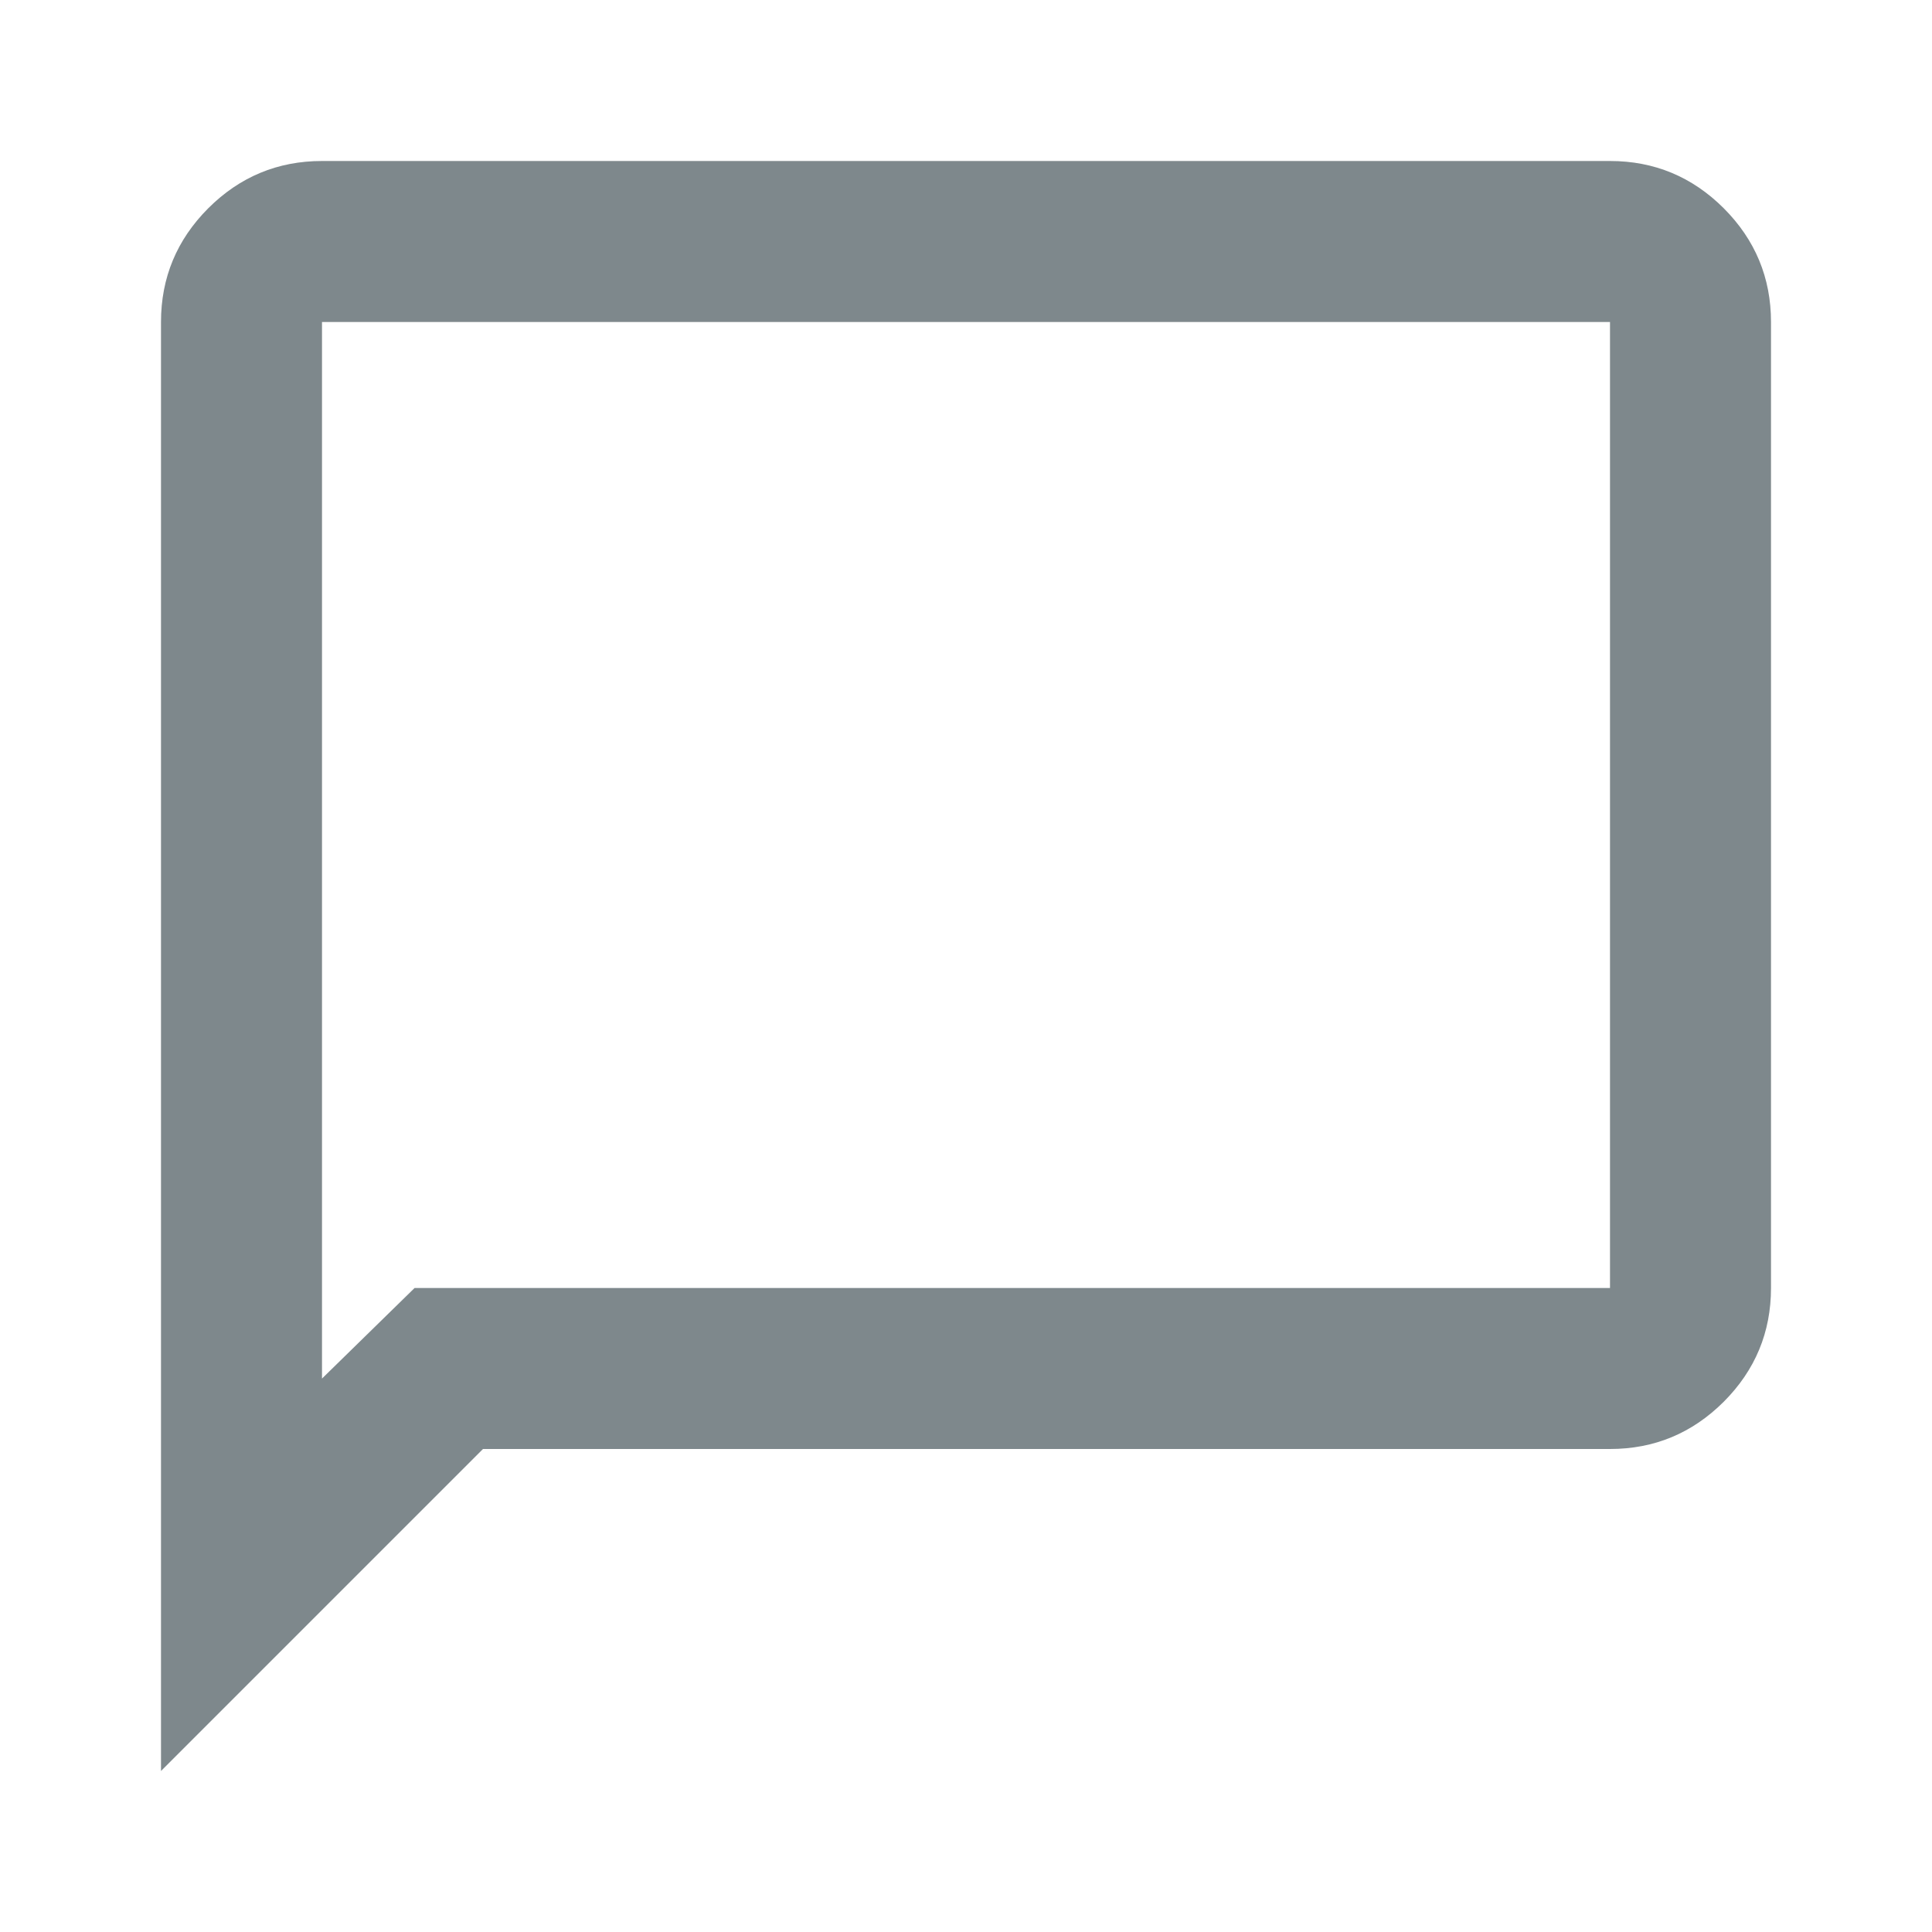
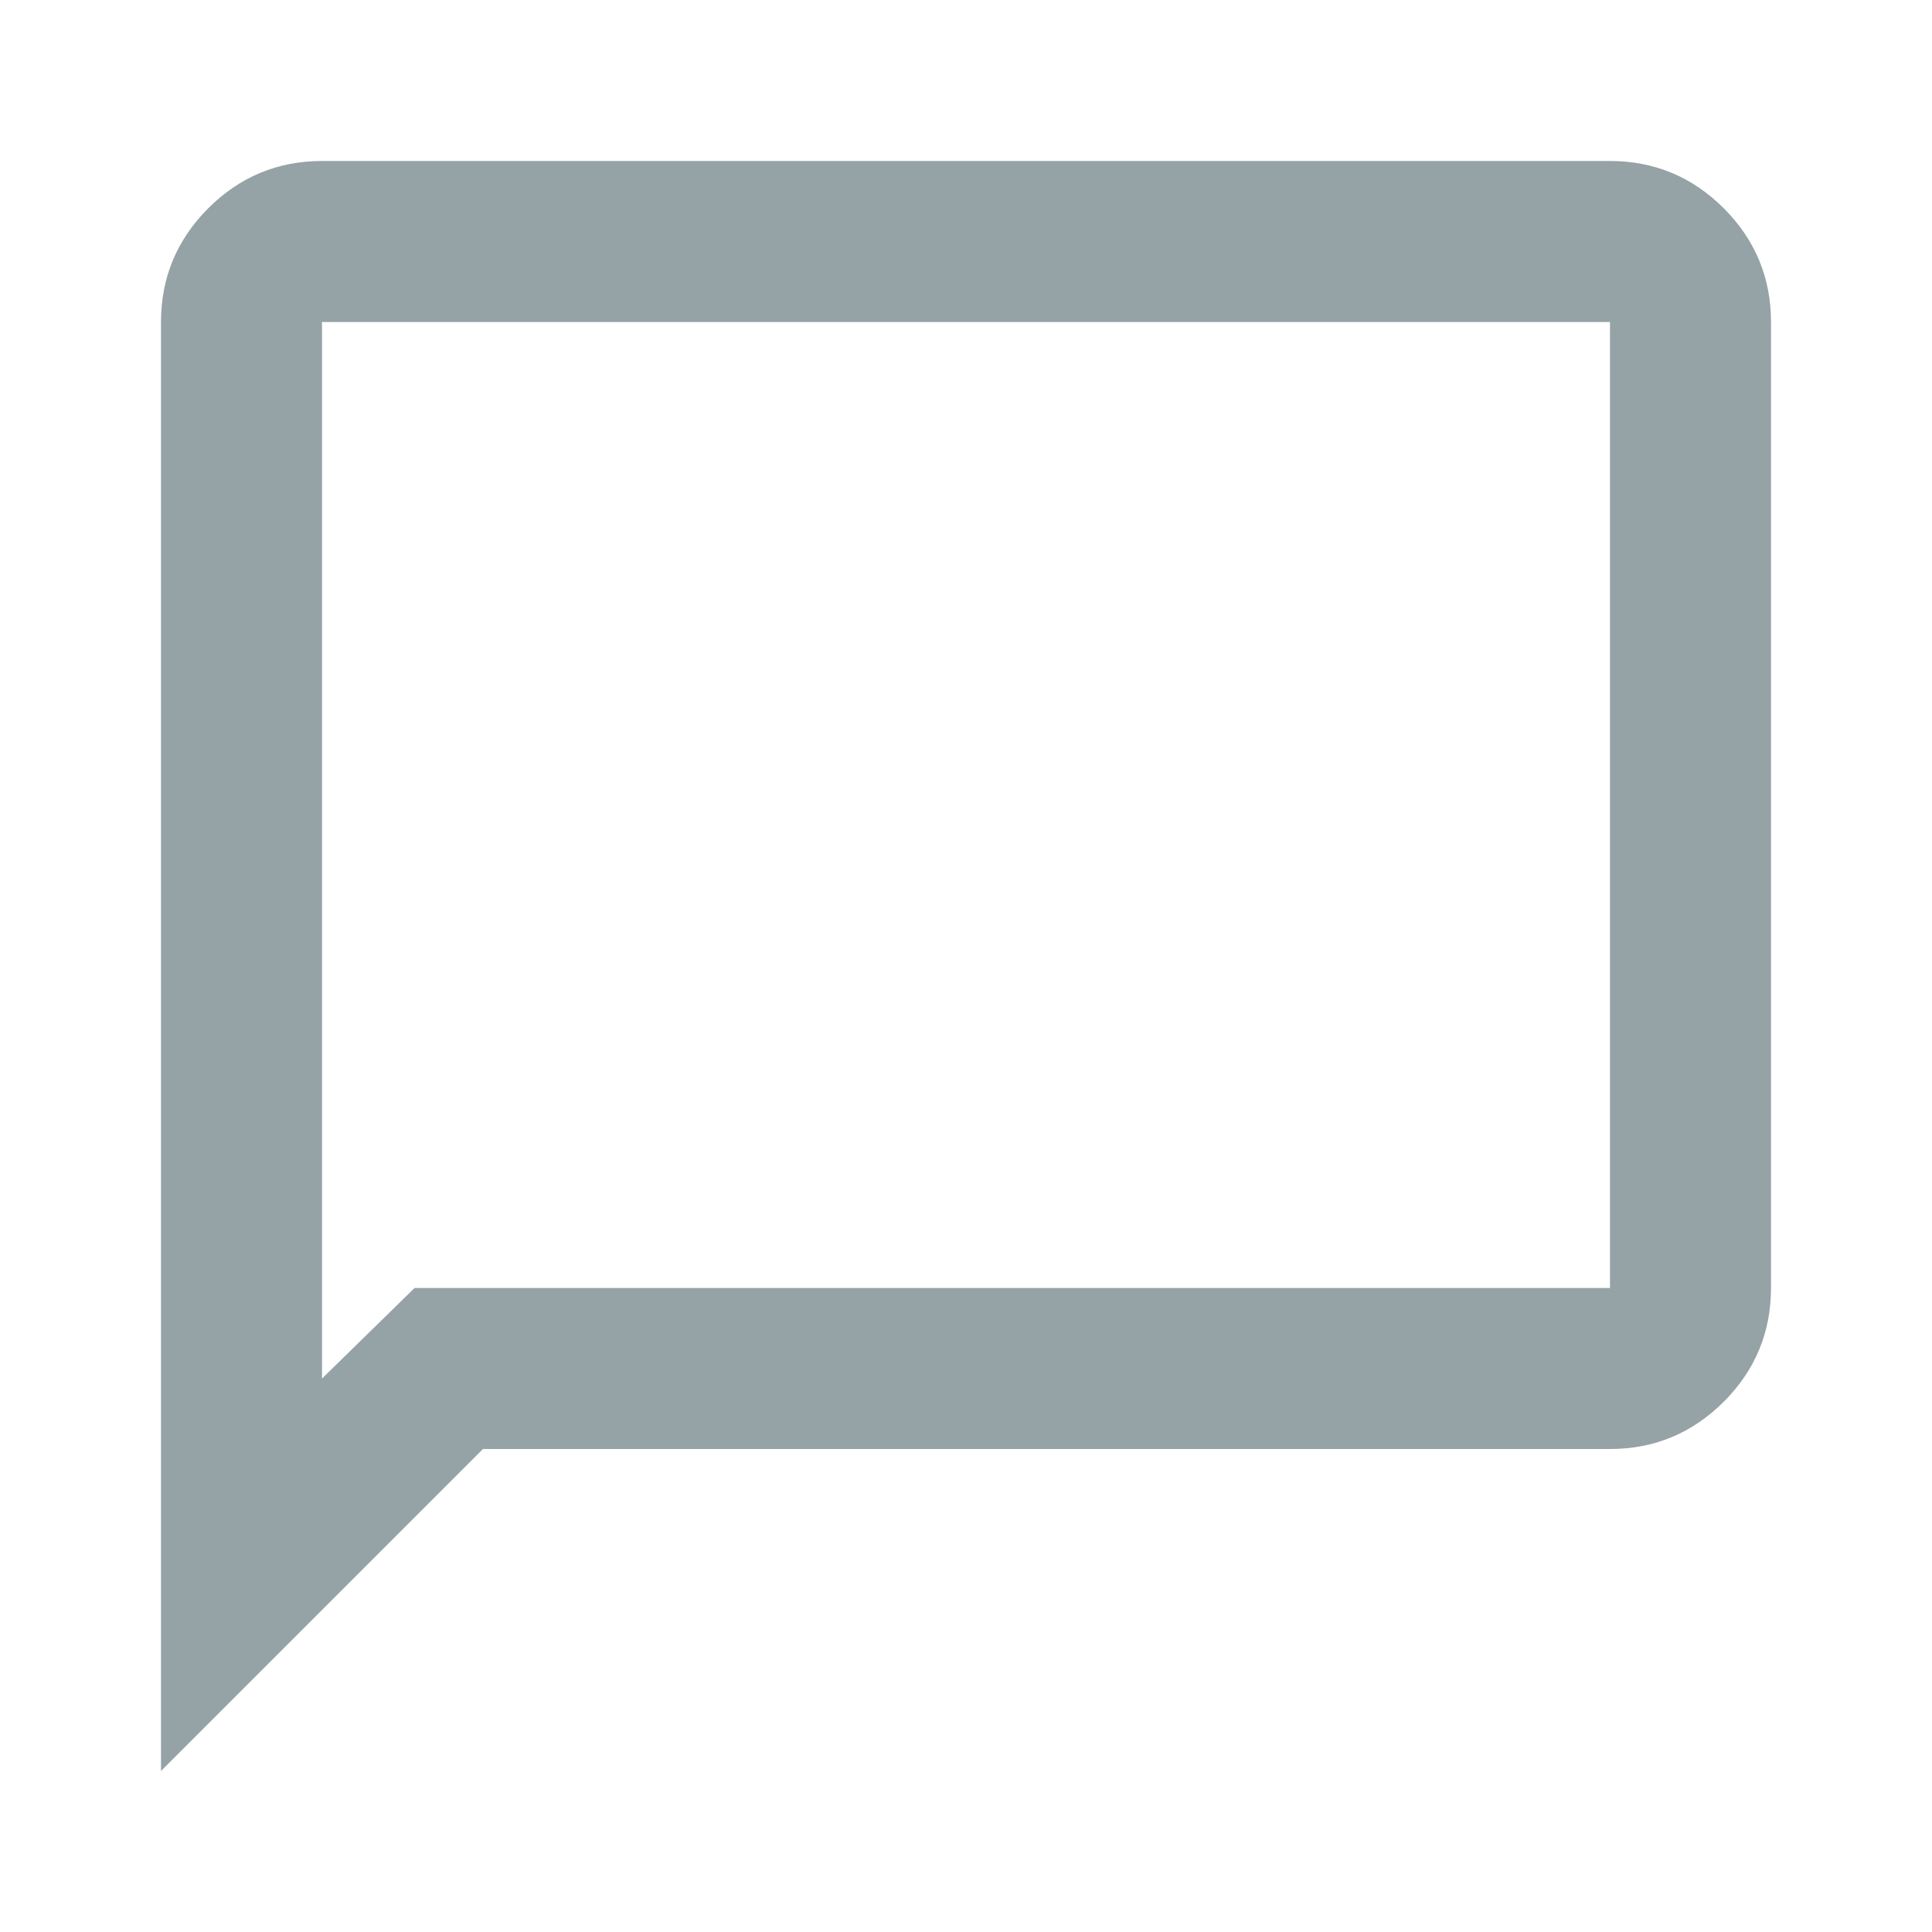
<svg xmlns="http://www.w3.org/2000/svg" width="24" height="24" viewBox="0 0 24 24" fill="none">
  <g id="support">
-     <path id="background" d="M2 22V4C2 3.45 2.196 2.979 2.587 2.587C2.979 2.196 3.45 2 4 2H20C20.55 2 21.021 2.196 21.413 2.587C21.804 2.979 22 3.45 22 4V16C22 16.55 21.804 17.021 21.413 17.413C21.021 17.804 20.55 18 20 18H6L2 22ZM5.15 16H20V4H4V17.125L5.15 16Z" fill="#7E888C" />
+     <path id="background" d="M2 22V4C2 3.45 2.196 2.979 2.587 2.587C2.979 2.196 3.45 2 4 2H20C20.55 2 21.021 2.196 21.413 2.587C21.804 2.979 22 3.45 22 4V16C22 16.55 21.804 17.021 21.413 17.413C21.021 17.804 20.55 18 20 18H6L2 22ZM5.15 16H20V4H4V17.125L5.15 16Z" fill="#95A2A6" />
  </g>
</svg>
